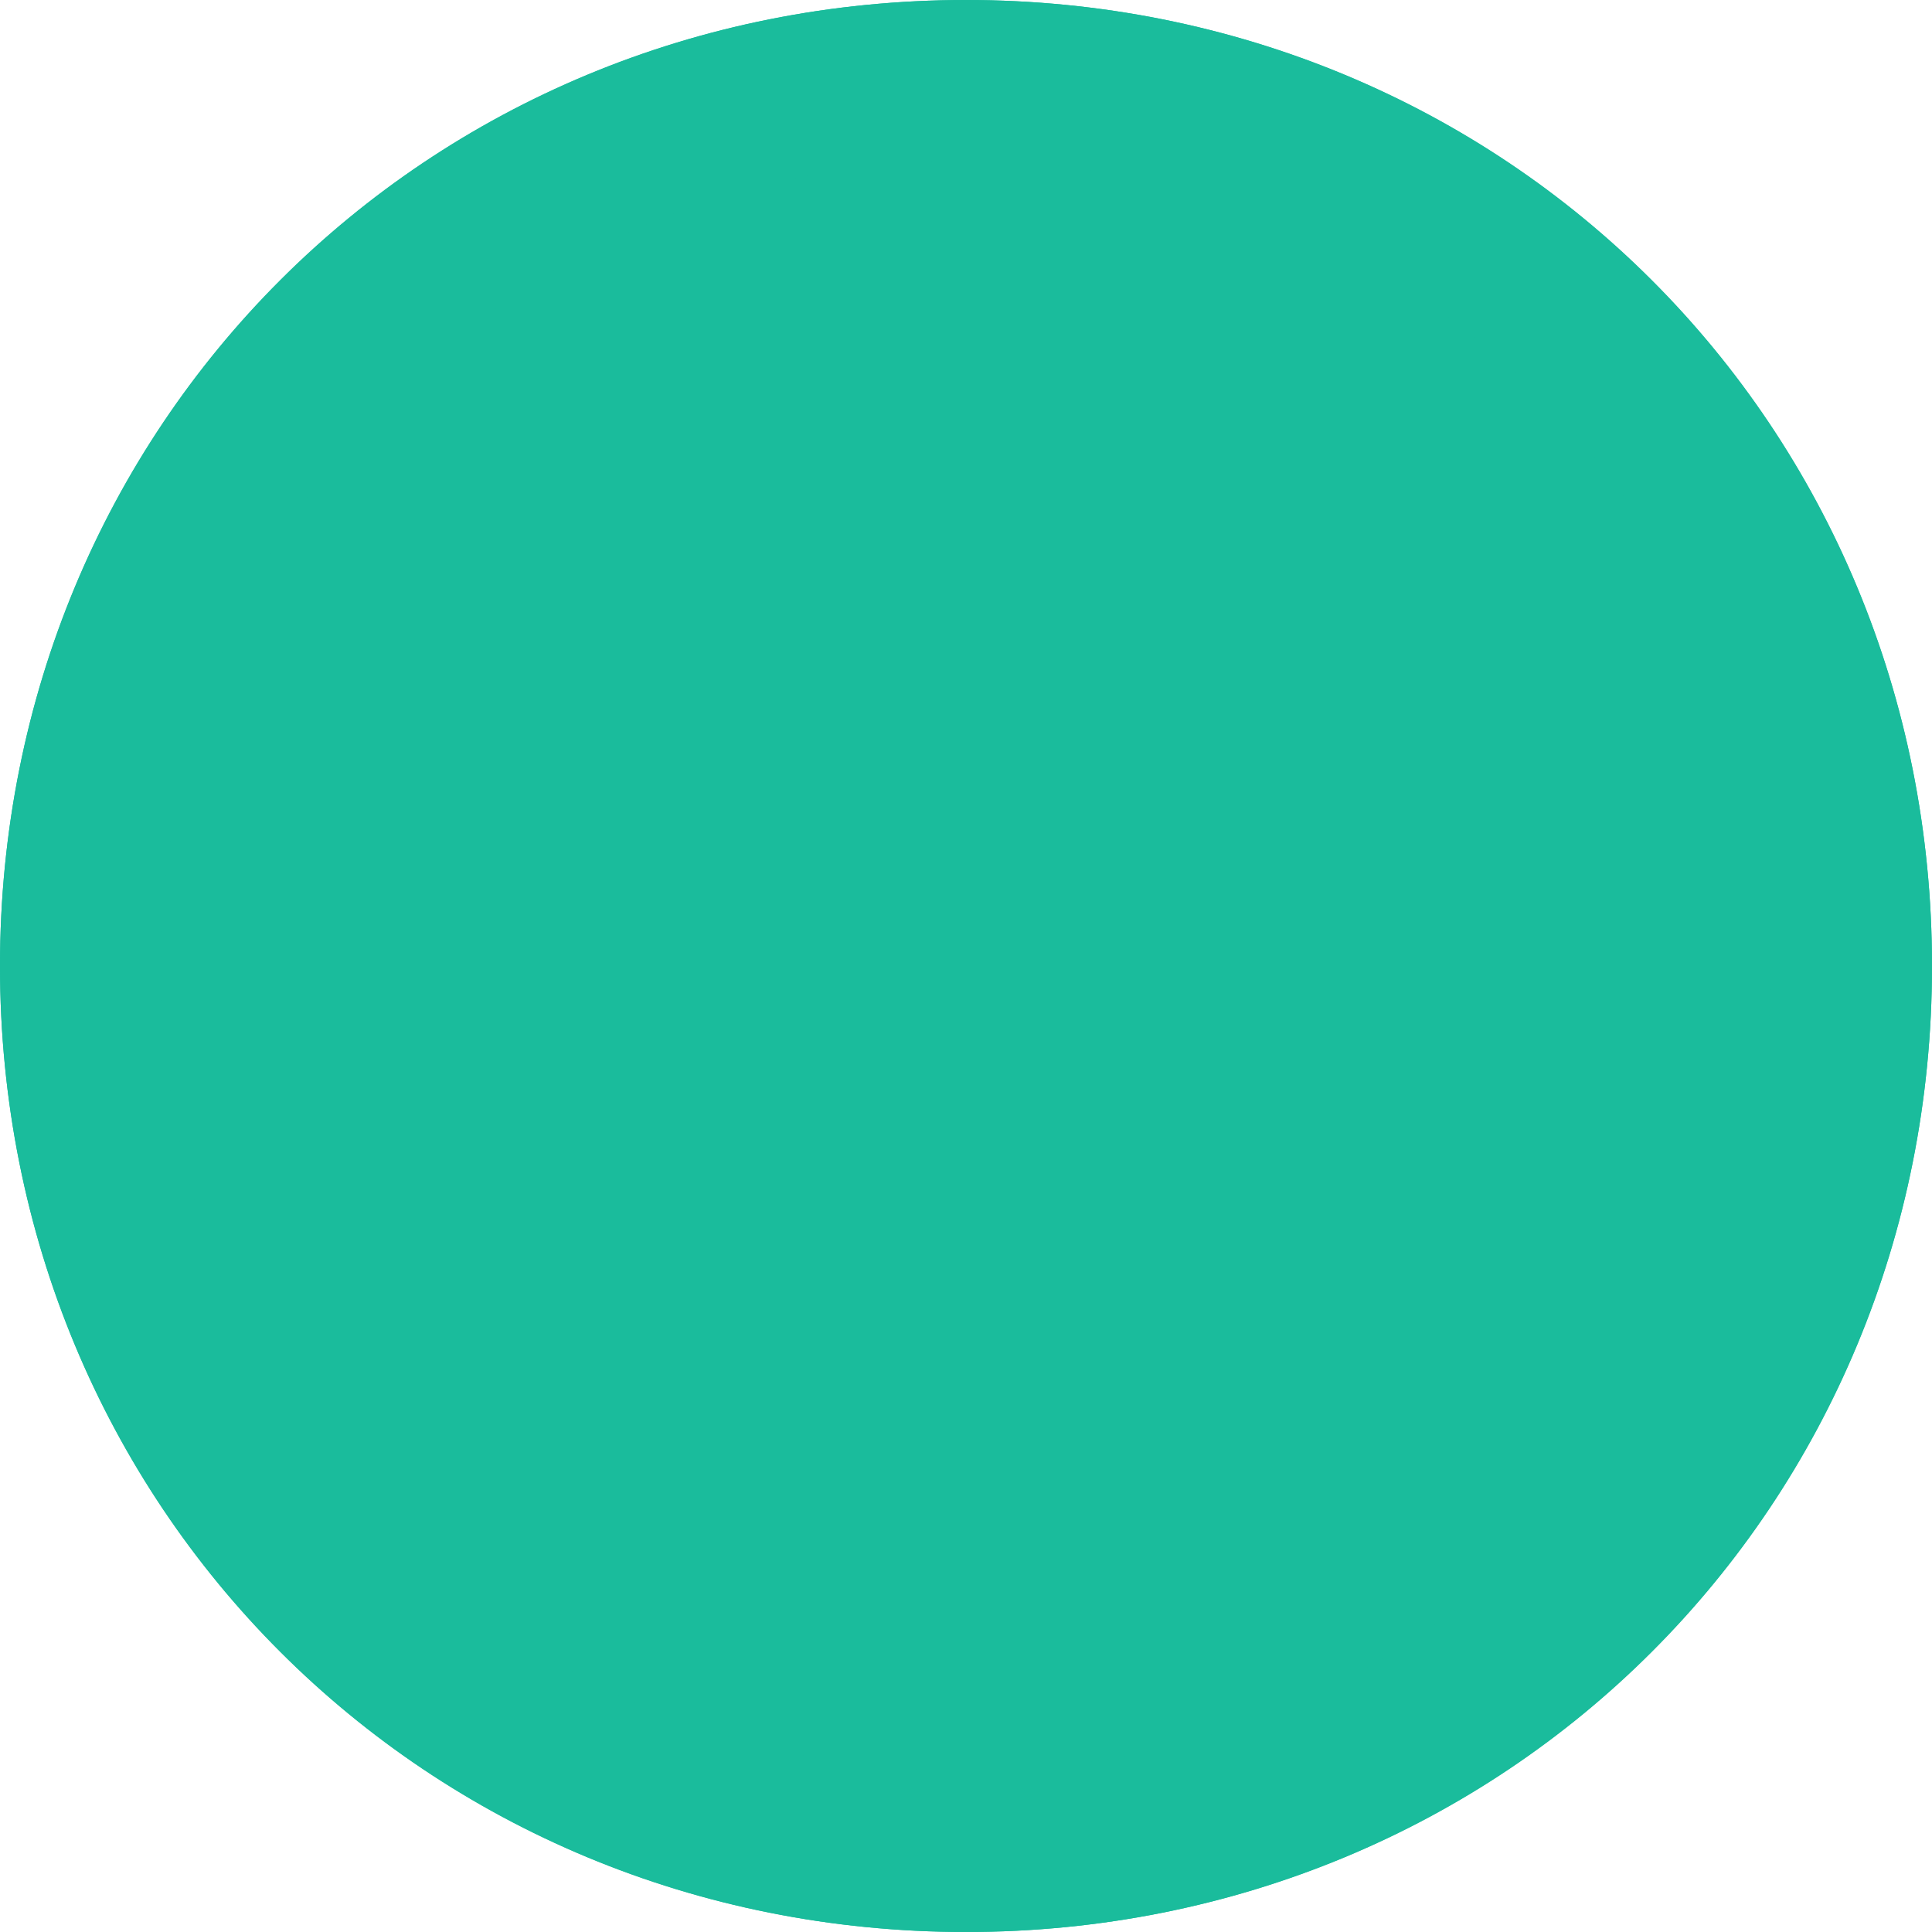
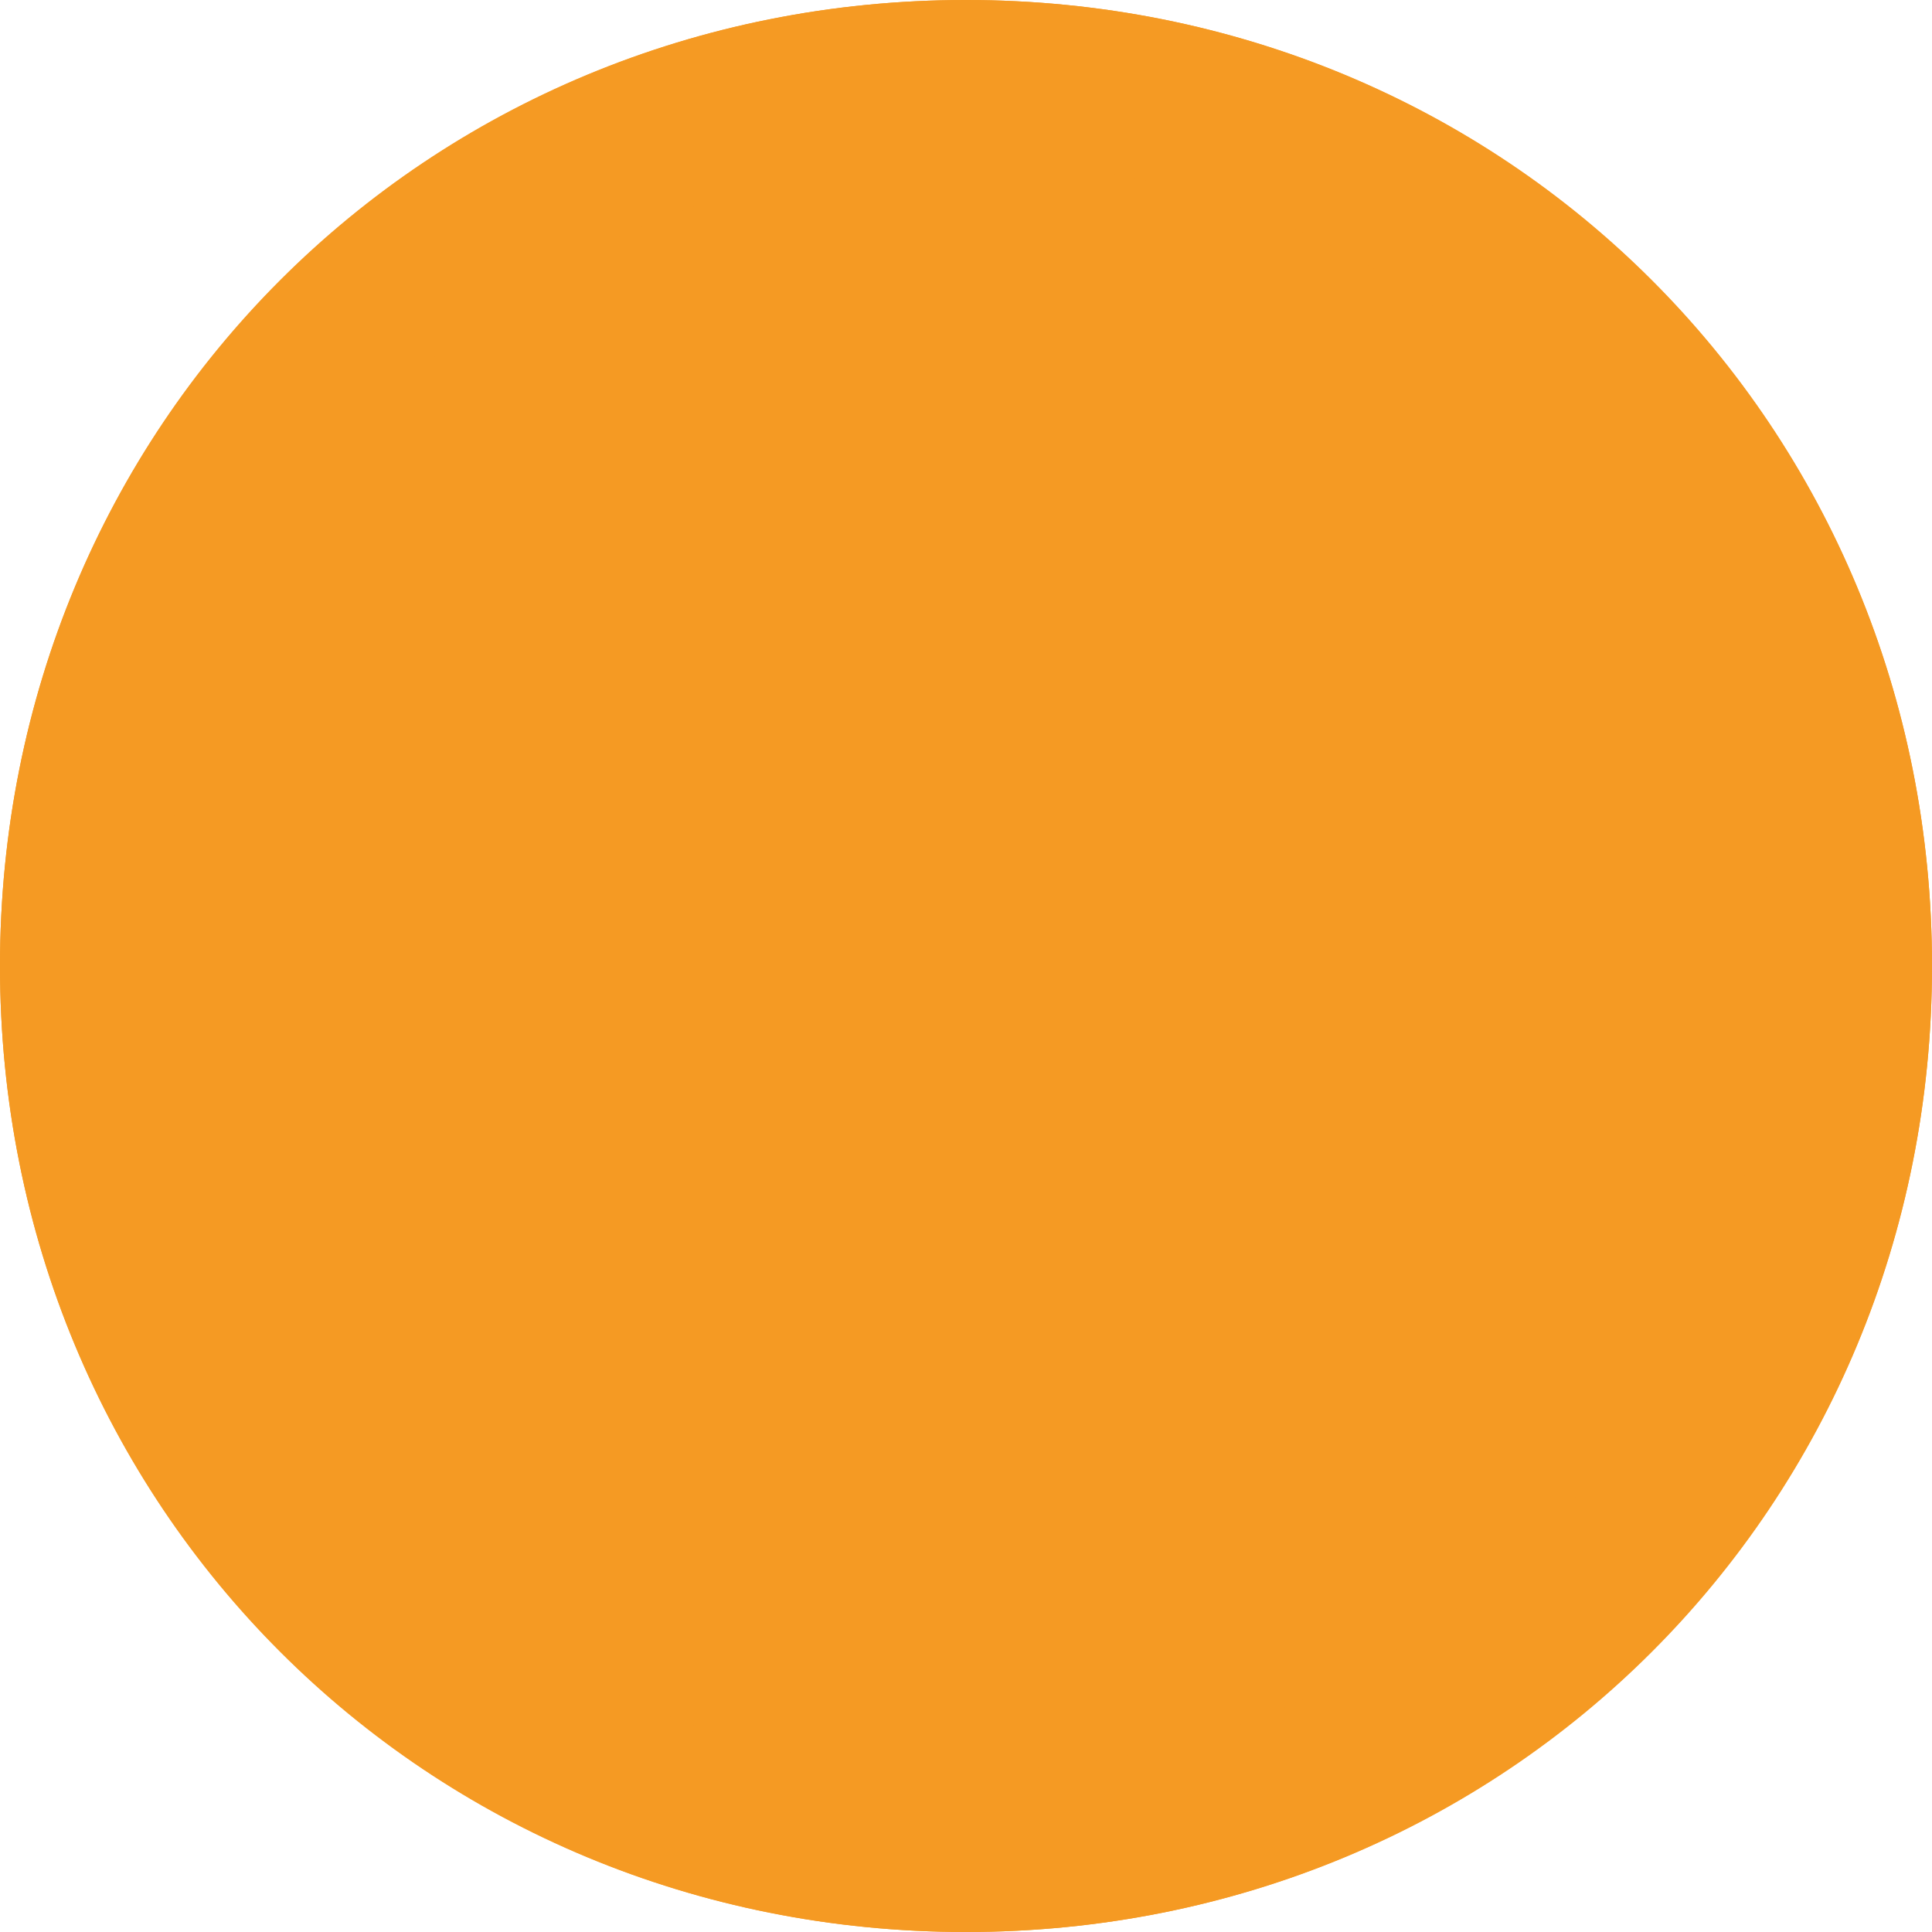
<svg xmlns="http://www.w3.org/2000/svg" version="1.1" width="12px" height="12px">
-   <g transform="matrix(1 0 0 1 -165 -900 )">
-     <path d="M 171 900  C 174.36 900  177 902.64  177 906  C 177 909.36  174.36 912  171 912  C 167.64 912  165 909.36  165 906  C 165 902.64  167.64 900  171 900  Z " fill-rule="nonzero" fill="#1abc9c" stroke="none" />
-     <path d="M 171 900.5  C 174.08 900.5  176.5 902.92  176.5 906  C 176.5 909.08  174.08 911.5  171 911.5  C 167.92 911.5  165.5 909.08  165.5 906  C 165.5 902.92  167.92 900.5  171 900.5  Z " stroke-width="1" stroke="#1abc9c" fill="none" />
+   <g transform="matrix(1 0 0 1 -602 -799 )">
+     <path d="M 608 799  C 611.36 799  614 801.64  614 805  C 614 808.36  611.36 811  608 811  C 604.64 811  602 808.36  602 805  C 602 801.64  604.64 799  608 799  Z " fill-rule="nonzero" fill="#f59a23" stroke="none" />
+     <path d="M 608 799.5  C 611.08 799.5  613.5 801.92  613.5 805  C 613.5 808.08  611.08 810.5  608 810.5  C 604.92 810.5  602.5 808.08  602.5 805  C 602.5 801.92  604.92 799.5  608 799.5  Z " stroke-width="1" stroke="#f59a23" fill="none" />
  </g>
</svg>
